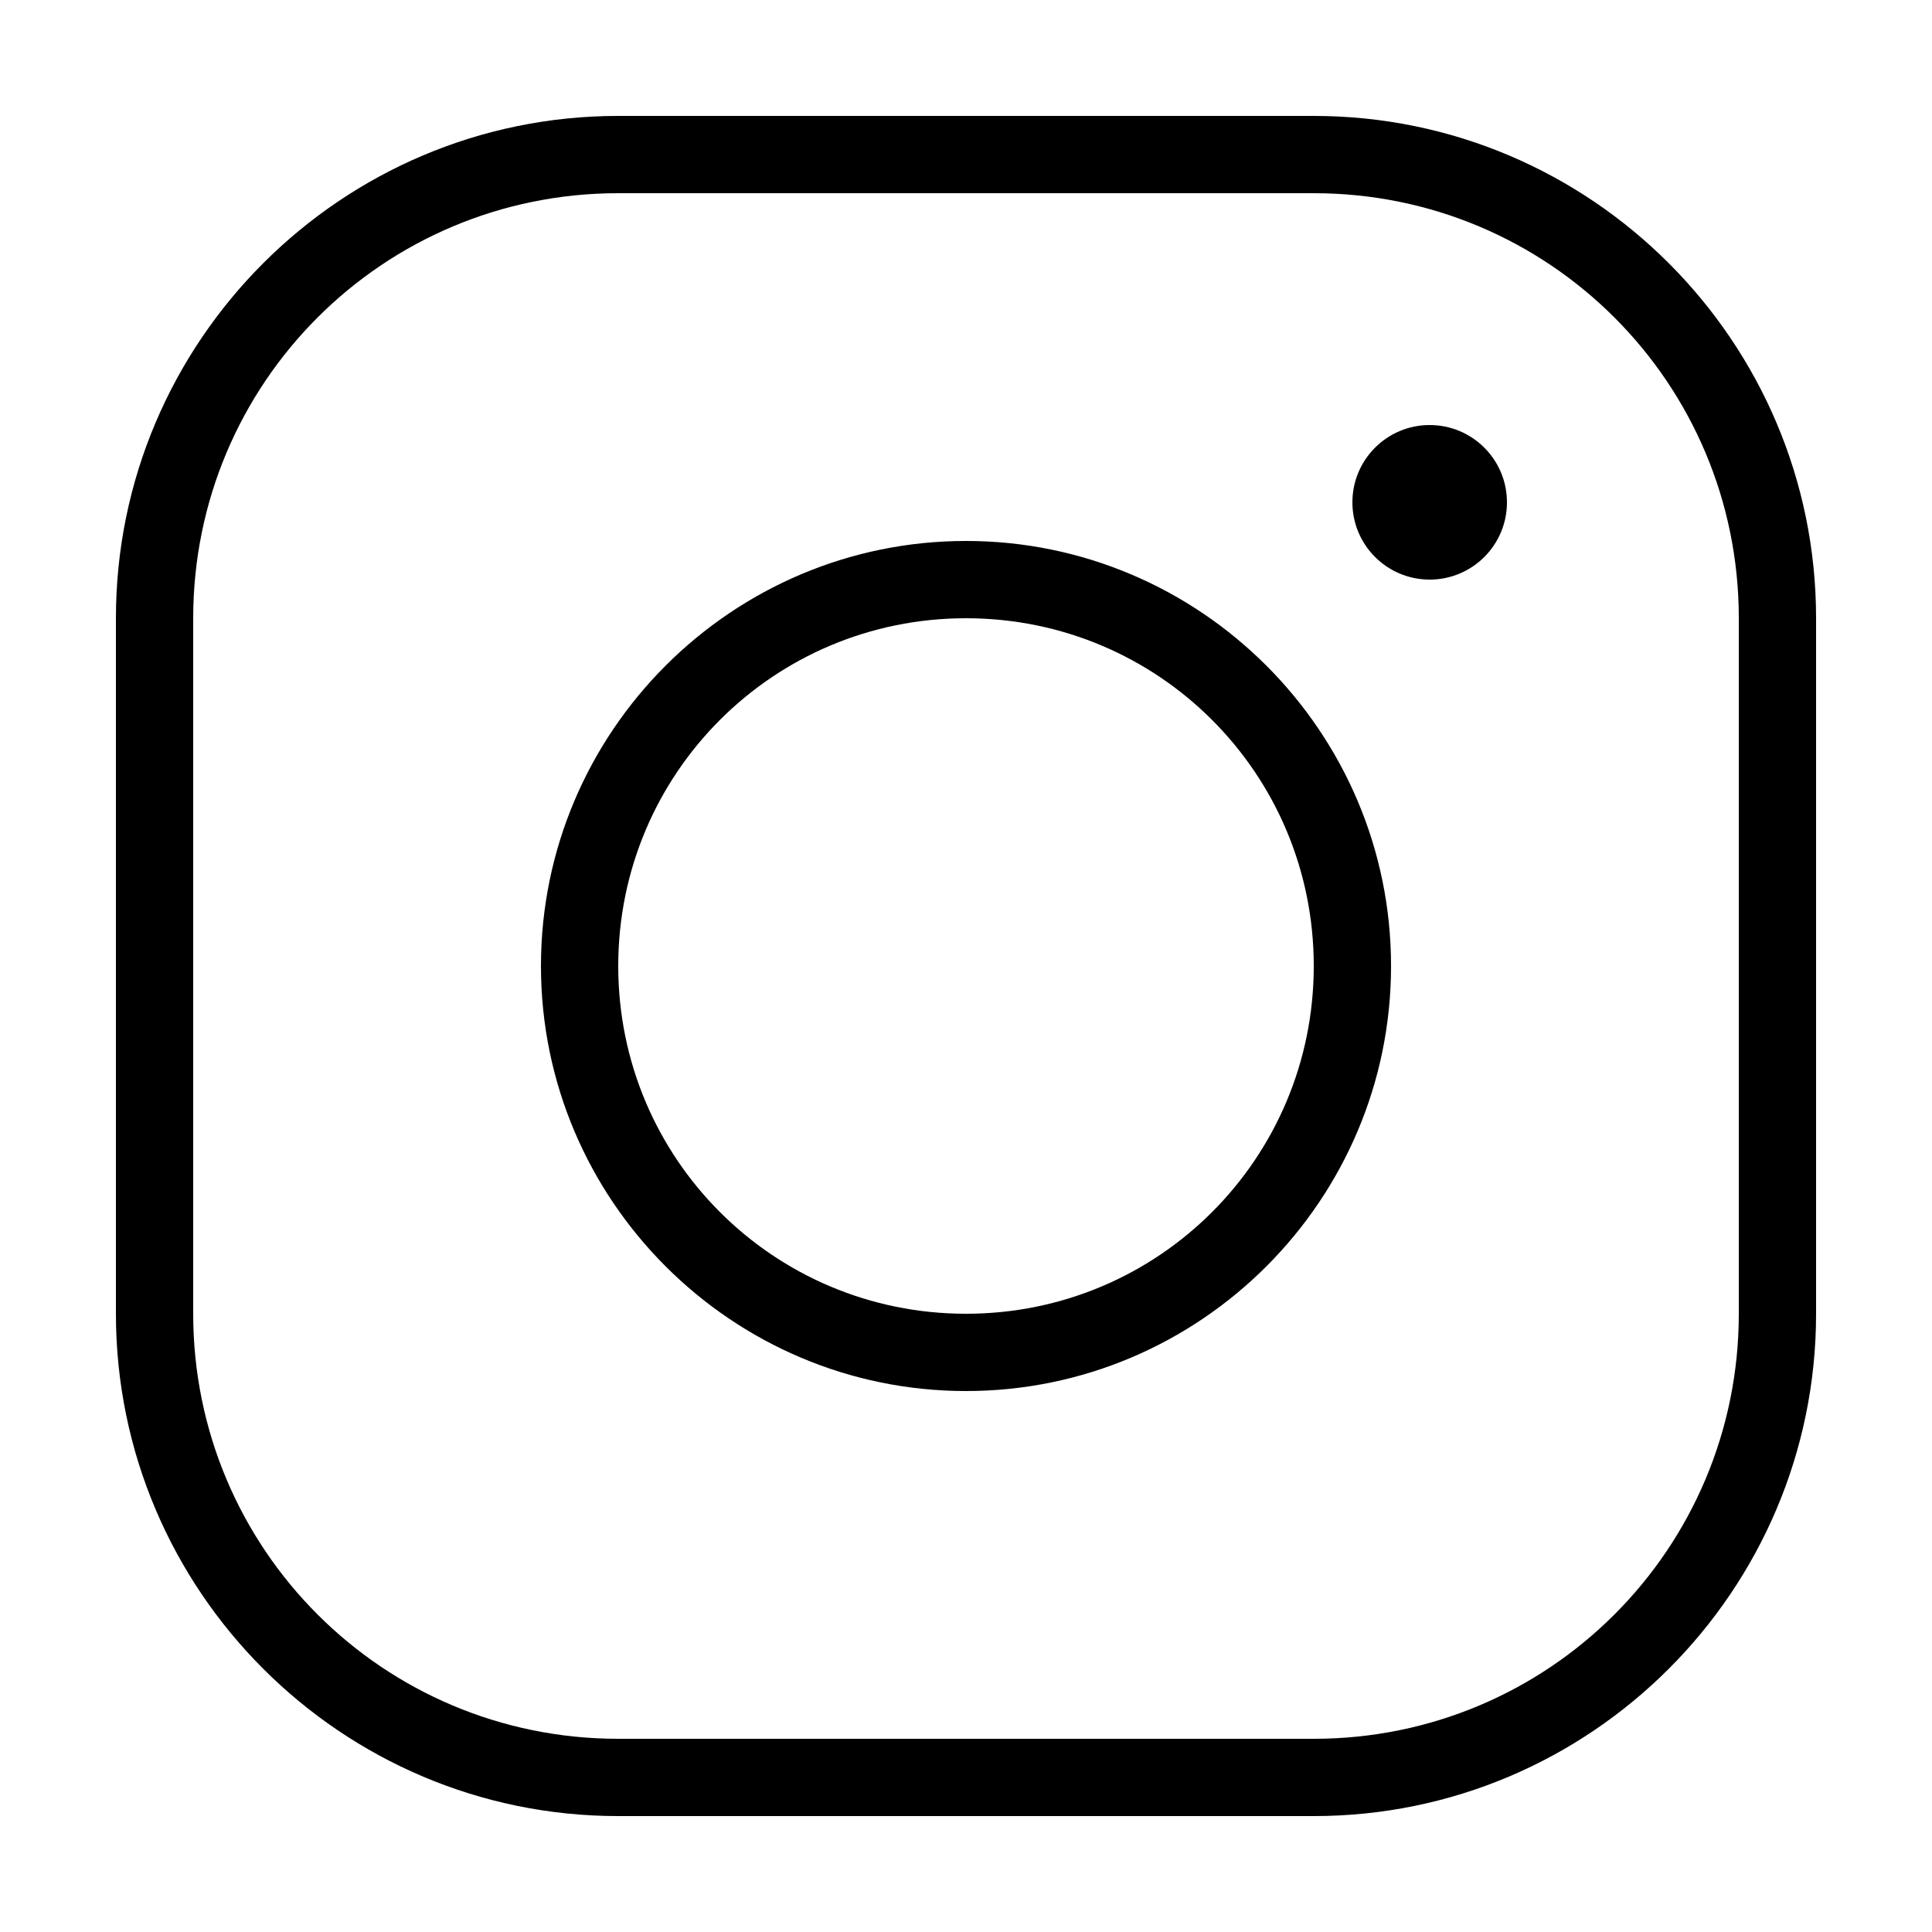
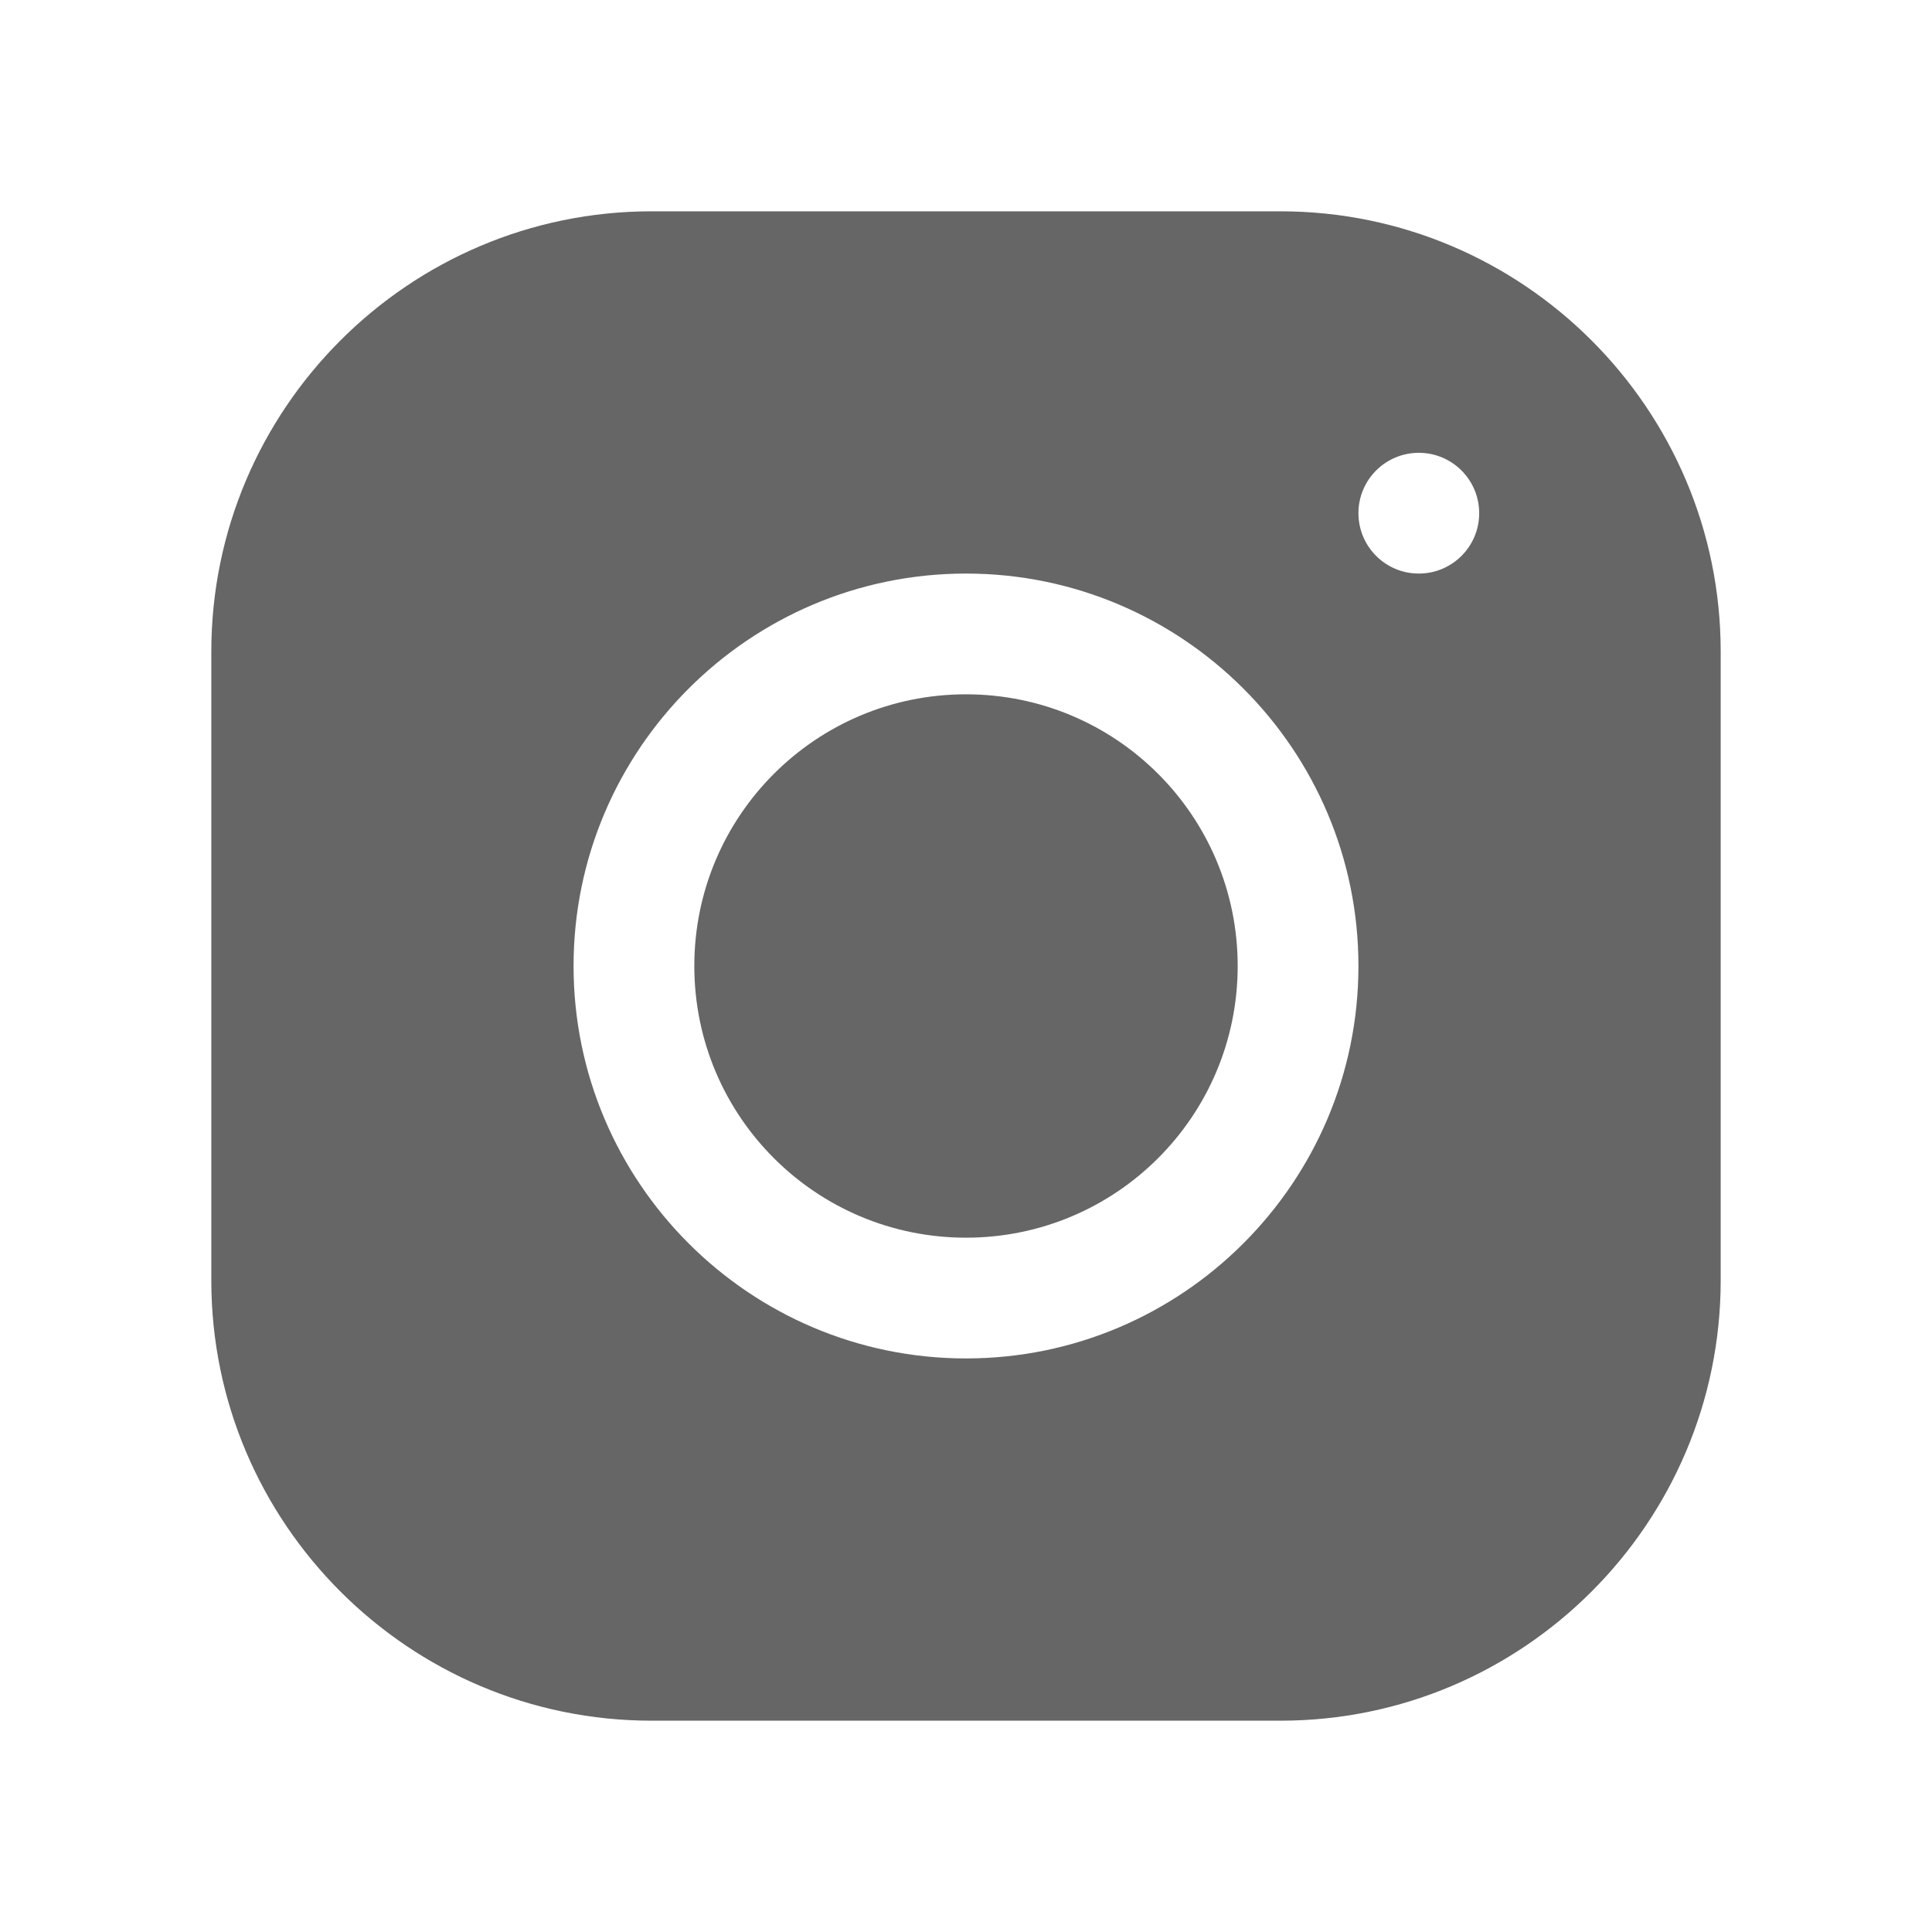
- <svg xmlns="http://www.w3.org/2000/svg" fill="#000000" viewBox="0 0 50 50" width="50px" height="50px">
-   <path d="M 16 3 C 8.832 3 3 8.832 3 16 L 3 34 C 3 41.168 8.832 47 16 47 L 34 47 C 41.168 47 47 41.168 47 34 L 47 16 C 47 8.832 41.168 3 34 3 L 16 3 z M 16 5 L 34 5 C 40.086 5 45 9.914 45 16 L 45 34 C 45 40.086 40.086 45 34 45 L 16 45 C 9.914 45 5 40.086 5 34 L 5 16 C 5 9.914 9.914 5 16 5 z M 37 11 A 2 2 0 0 0 35 13 A 2 2 0 0 0 37 15 A 2 2 0 0 0 39 13 A 2 2 0 0 0 37 11 z M 25 14 C 18.937 14 14 18.937 14 25 C 14 31.063 18.937 36 25 36 C 31.063 36 36 31.063 36 25 C 36 18.937 31.063 14 25 14 z M 25 16 C 29.982 16 34 20.018 34 25 C 34 29.982 29.982 34 25 34 C 20.018 34 16 29.982 16 25 C 16 20.018 20.018 16 25 16 z" />
+ <svg xmlns="http://www.w3.org/2000/svg" viewBox="0 0 64 64" width="64px" height="64px">
+   <g id="surface91078">
+     <path style=" stroke:none;fill-rule:nonzero;fill:rgb(40%,40%,40%);fill-opacity:1;" d="M 21.582 7 C 13.543 7 7 13.547 7 21.586 L 7 42.418 C 7 50.457 13.547 57 21.586 57 L 42.418 57 C 50.457 57 57 50.453 57 42.414 L 57 21.582 C 57 13.543 50.453 7 42.414 7 Z M 47 15 C 48.105 15 49 15.895 49 17 C 49 18.105 48.105 19 47 19 C 45.895 19 45 18.105 45 17 C 45 15.895 45.895 15 47 15 Z M 32 19 C 39.172 19 45 24.828 45 32 C 45 39.172 39.168 45 32 45 C 24.828 45 19 39.168 19 32 C 19 24.832 24.828 19 32 19 Z M 32 23 C 27.027 23 23 27.027 23 32 C 23 36.973 27.027 41 32 41 C 36.973 41 41 36.973 41 32 C 41 27.027 36.973 23 32 23 Z M 32 23 " />
+   </g>
</svg>
